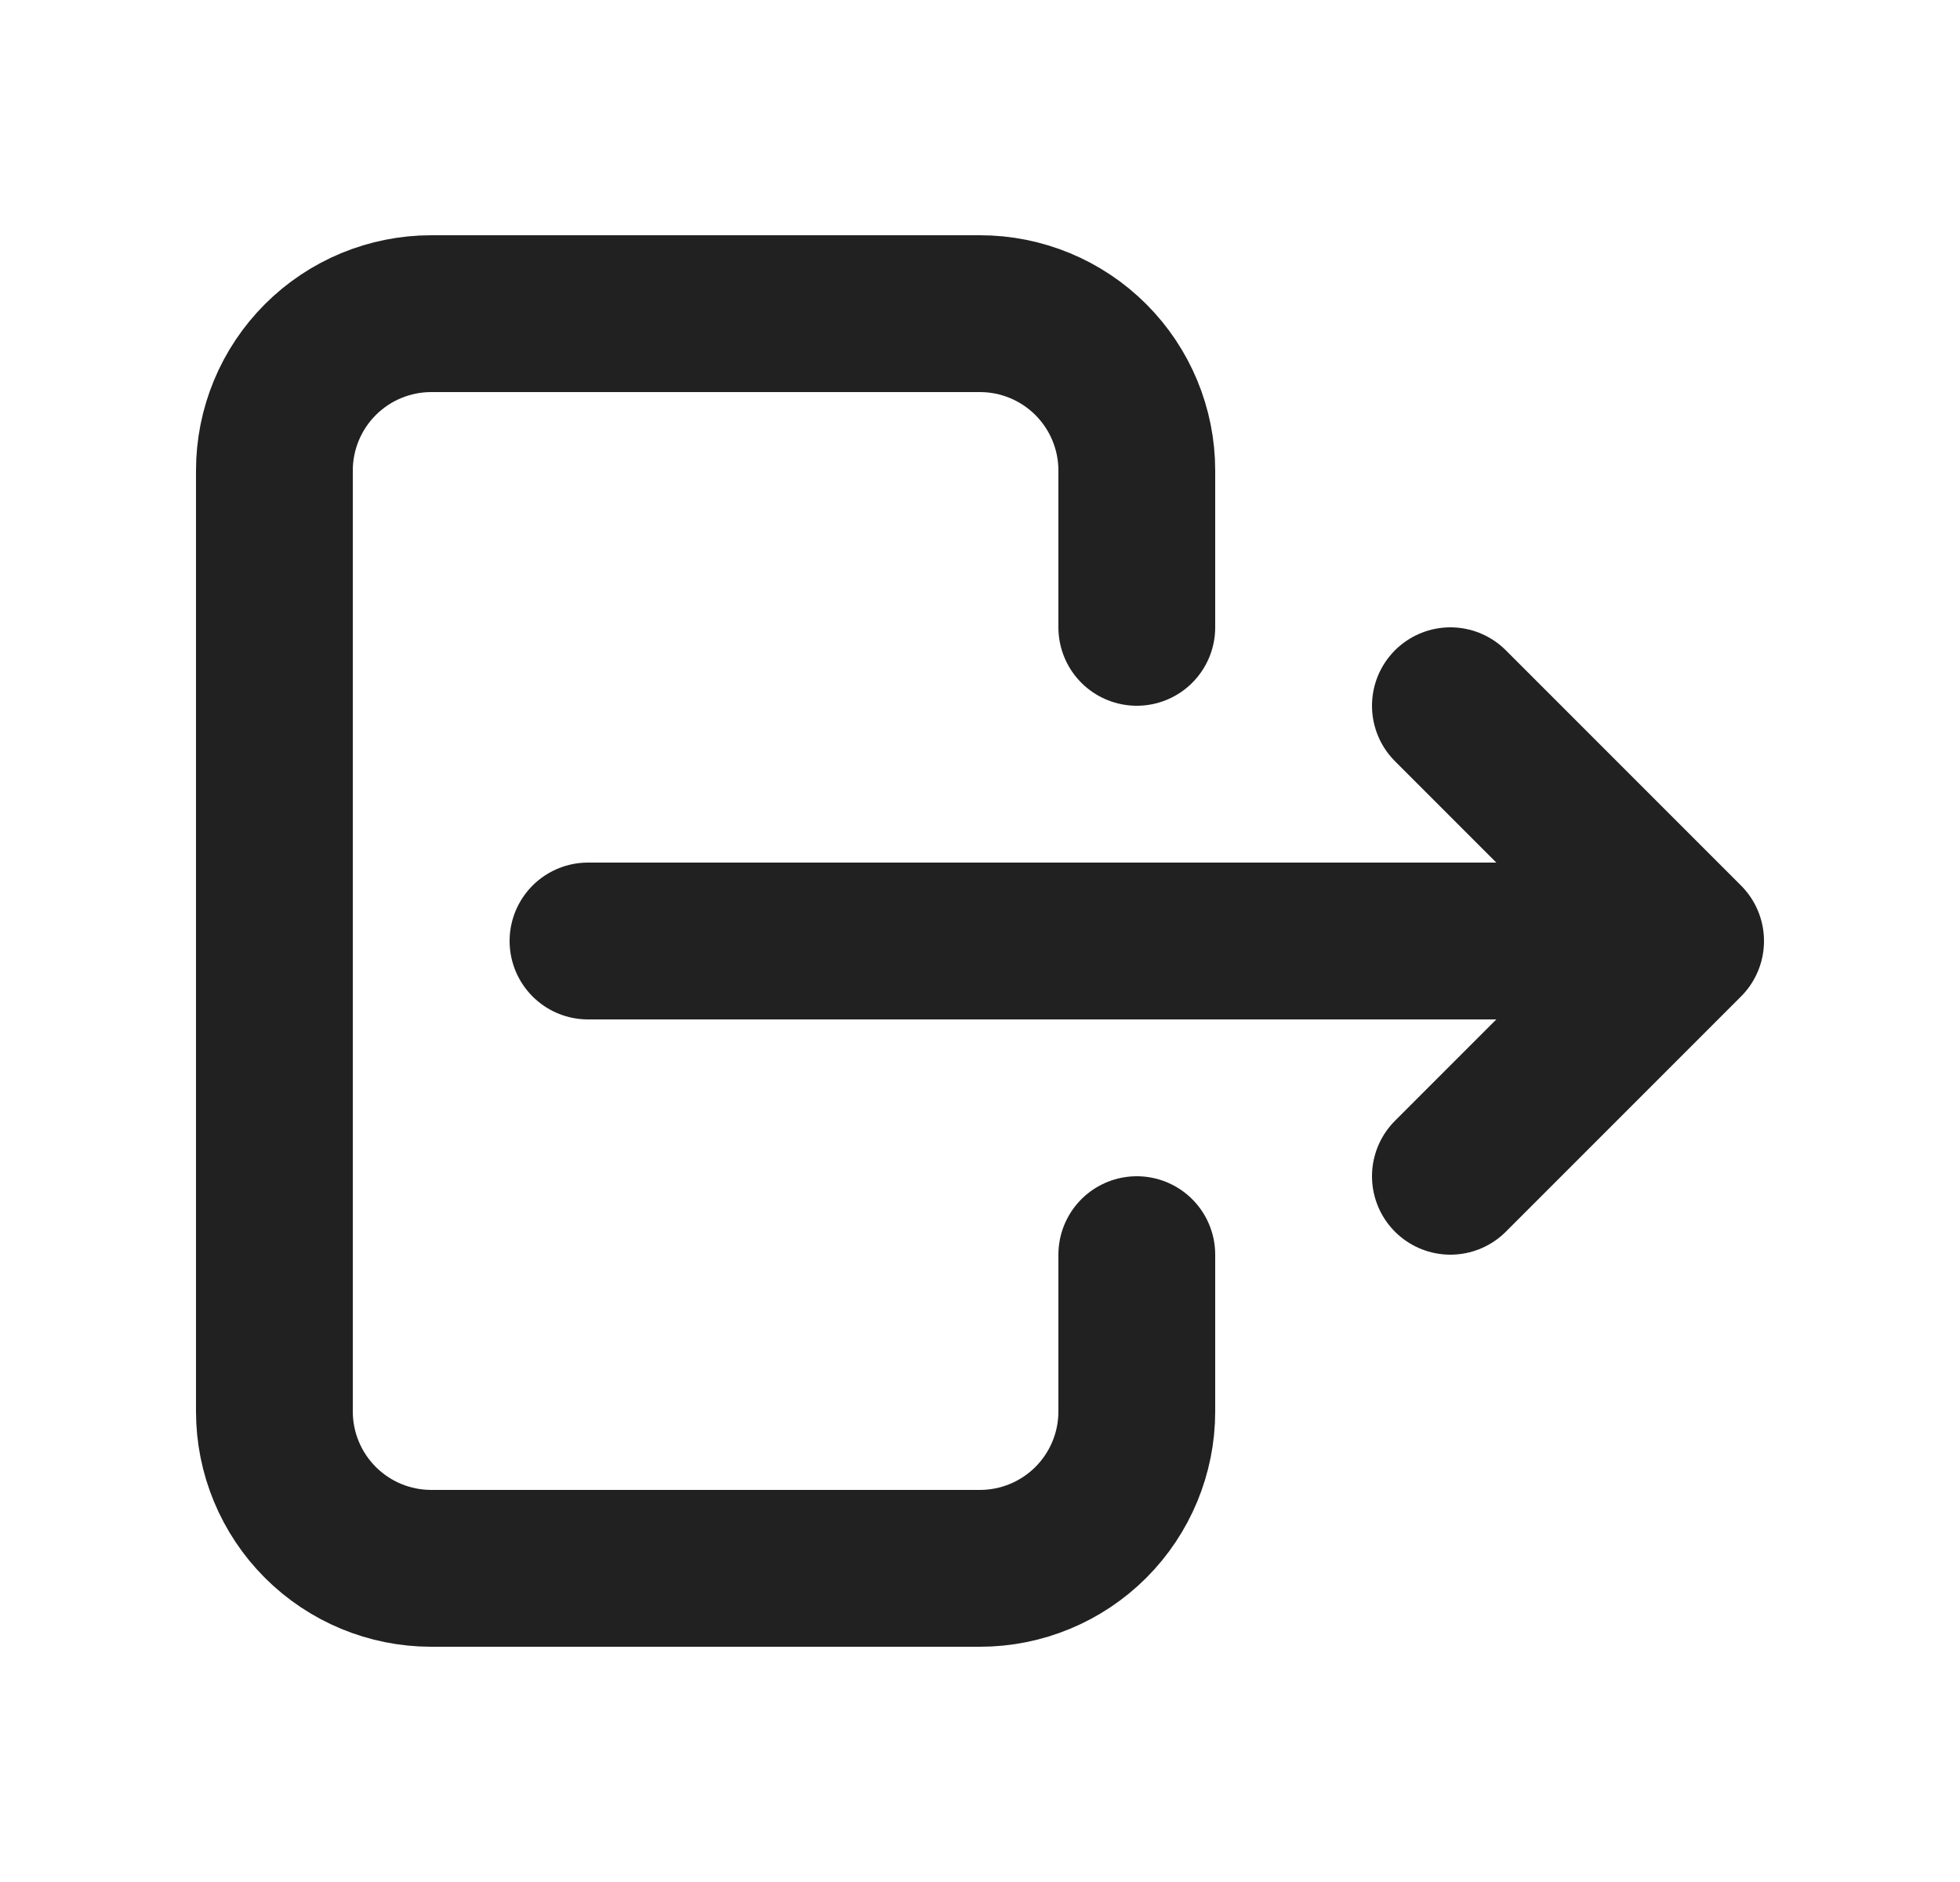
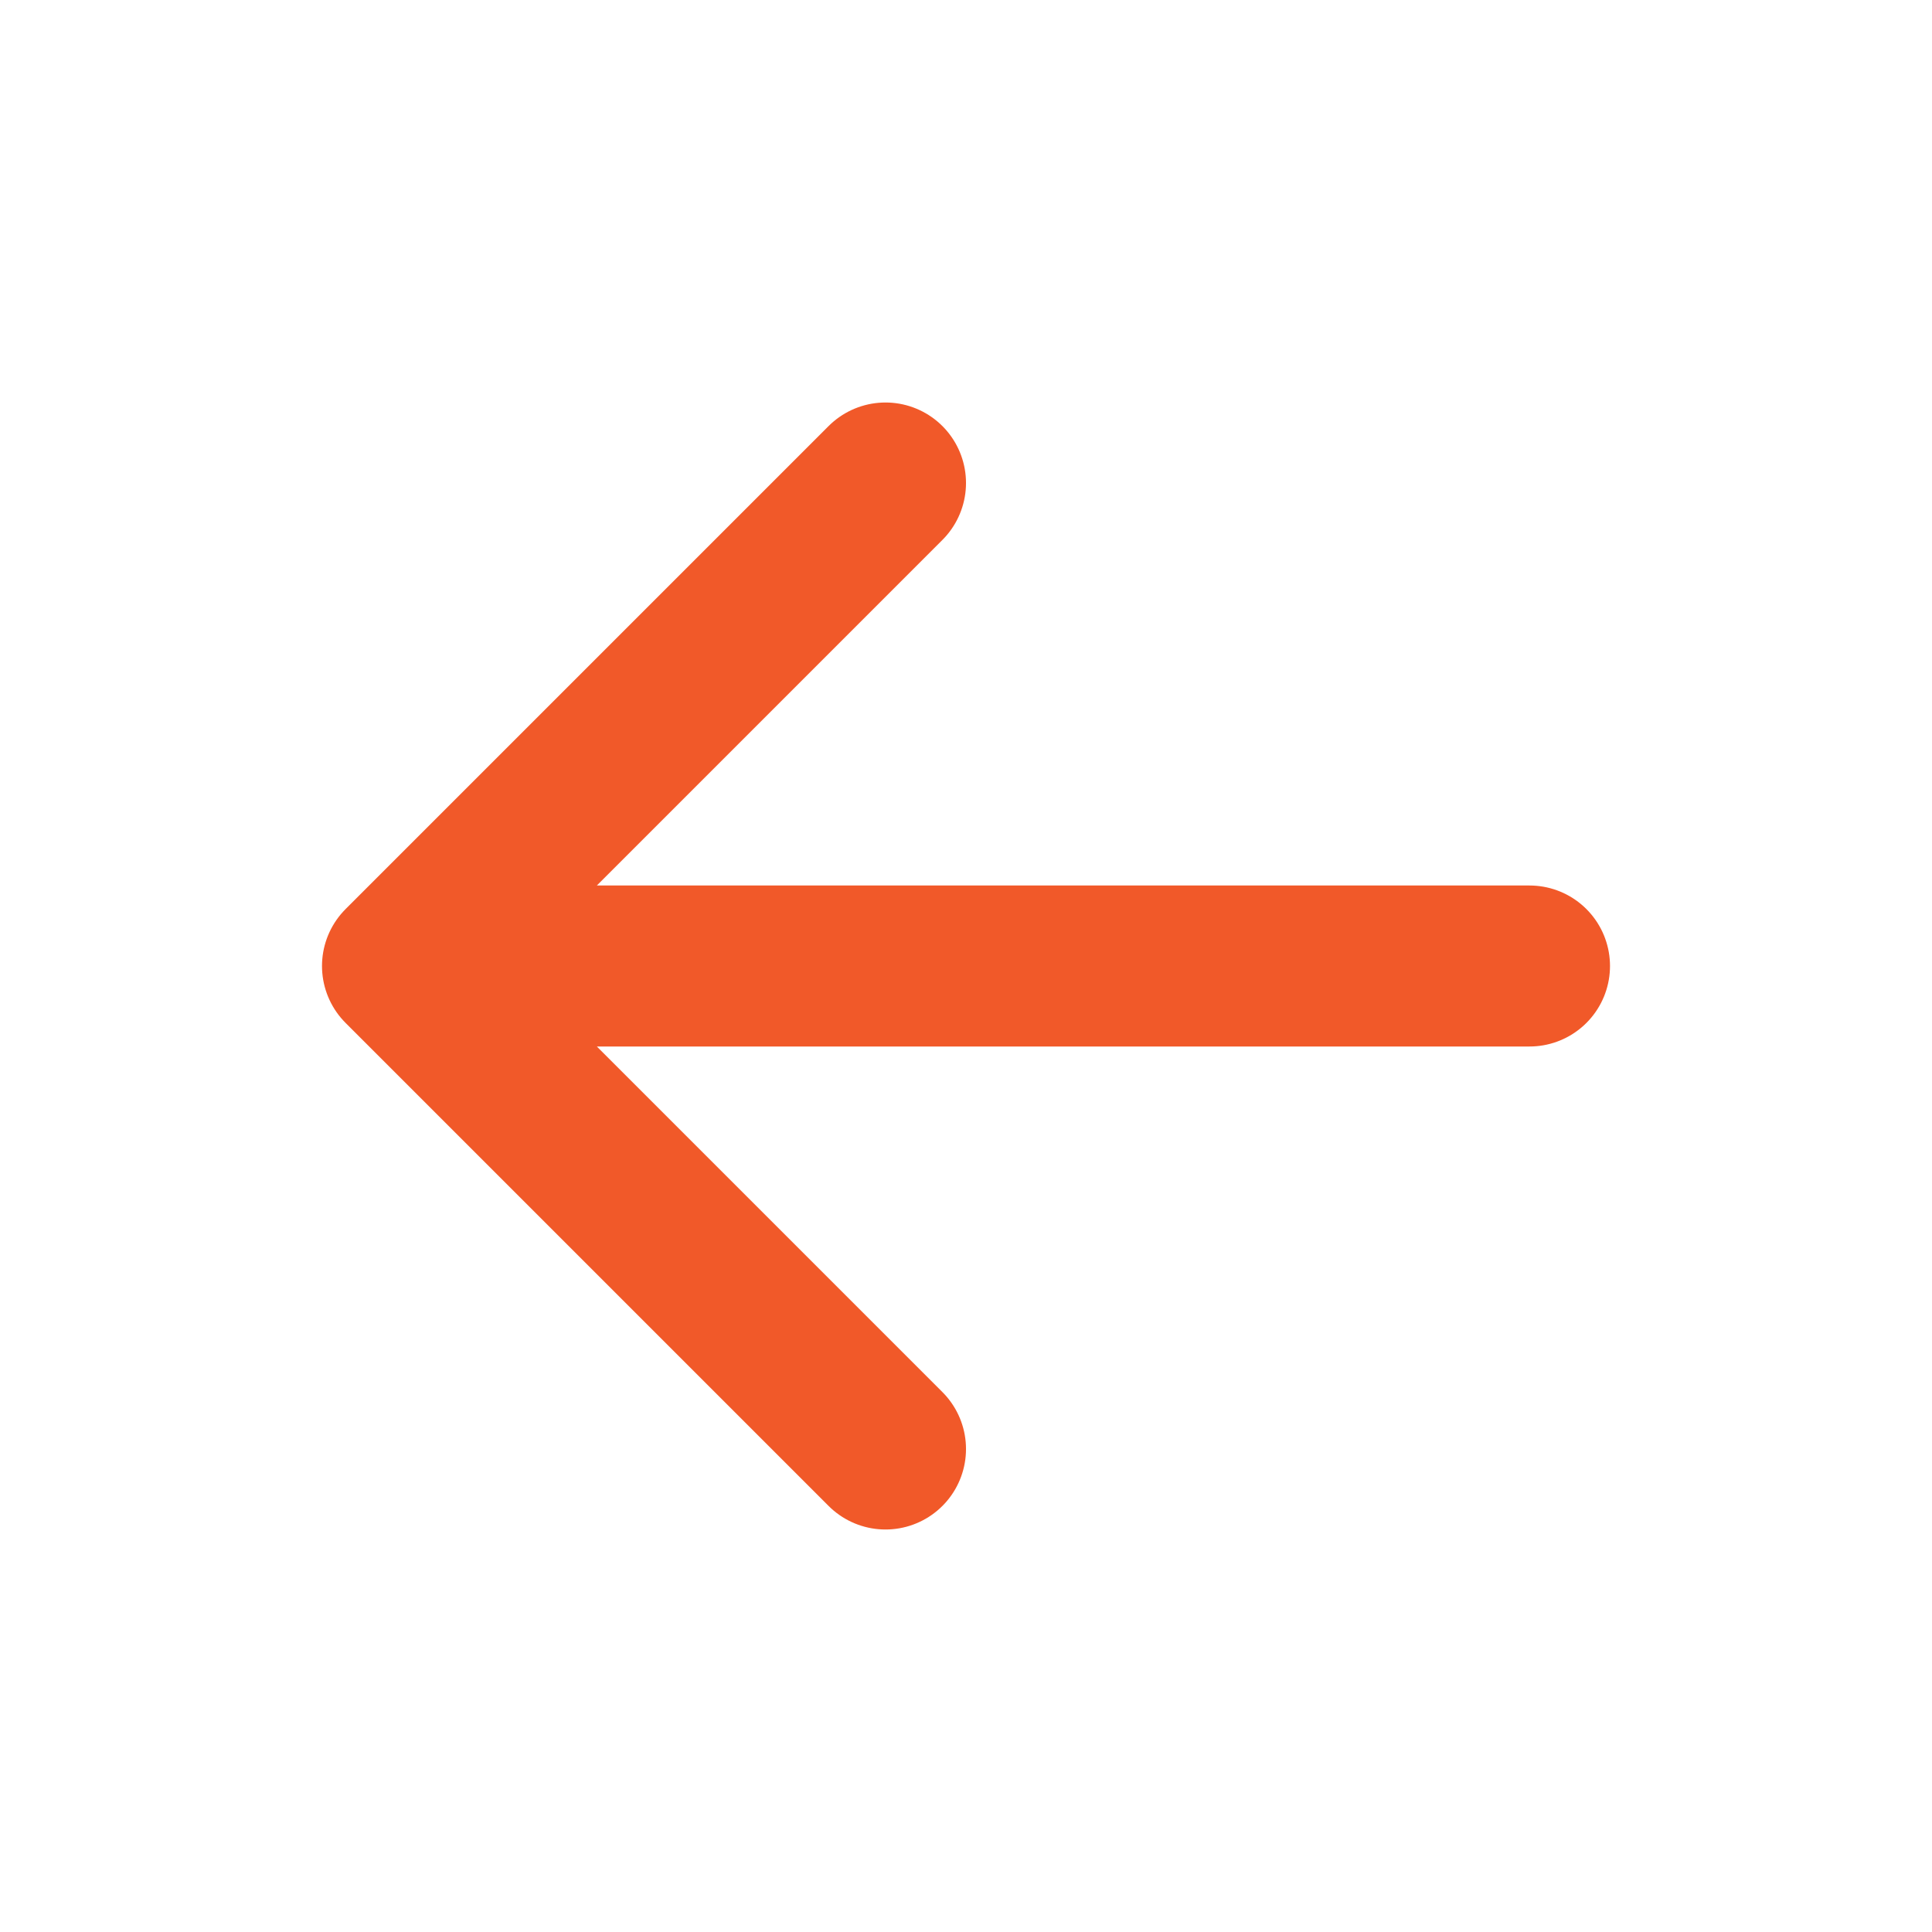
- <svg xmlns="http://www.w3.org/2000/svg" width="25" height="24" viewBox="0 0 25 24" fill="none">
-   <path d="M14.5 8V6C14.5 5.47 14.289 4.961 13.914 4.586C13.539 4.211 13.03 4 12.5 4H5.5C4.97 4 4.461 4.211 4.086 4.586C3.711 4.961 3.5 5.47 3.5 6V18C3.5 18.53 3.711 19.039 4.086 19.414C4.461 19.789 4.97 20 5.5 20H12.5C13.03 20 13.539 19.789 13.914 19.414C14.289 19.039 14.5 18.53 14.5 18V16" stroke="#212121" stroke-width="2" stroke-linecap="round" stroke-linejoin="round" />
-   <path d="M7.5 12H21.5L18.5 9M18.5 15L21.5 12" stroke="#212121" stroke-width="2" stroke-linecap="round" stroke-linejoin="round" />
+ <svg xmlns="http://www.w3.org/2000/svg" width="24" height="24" viewBox="0 0 24 24" fill="none">
+   <path d="M5 12H19M5 12L11 18M5 12L11 6" stroke="#F15929" stroke-width="2" stroke-linecap="round" stroke-linejoin="round" />
</svg>
